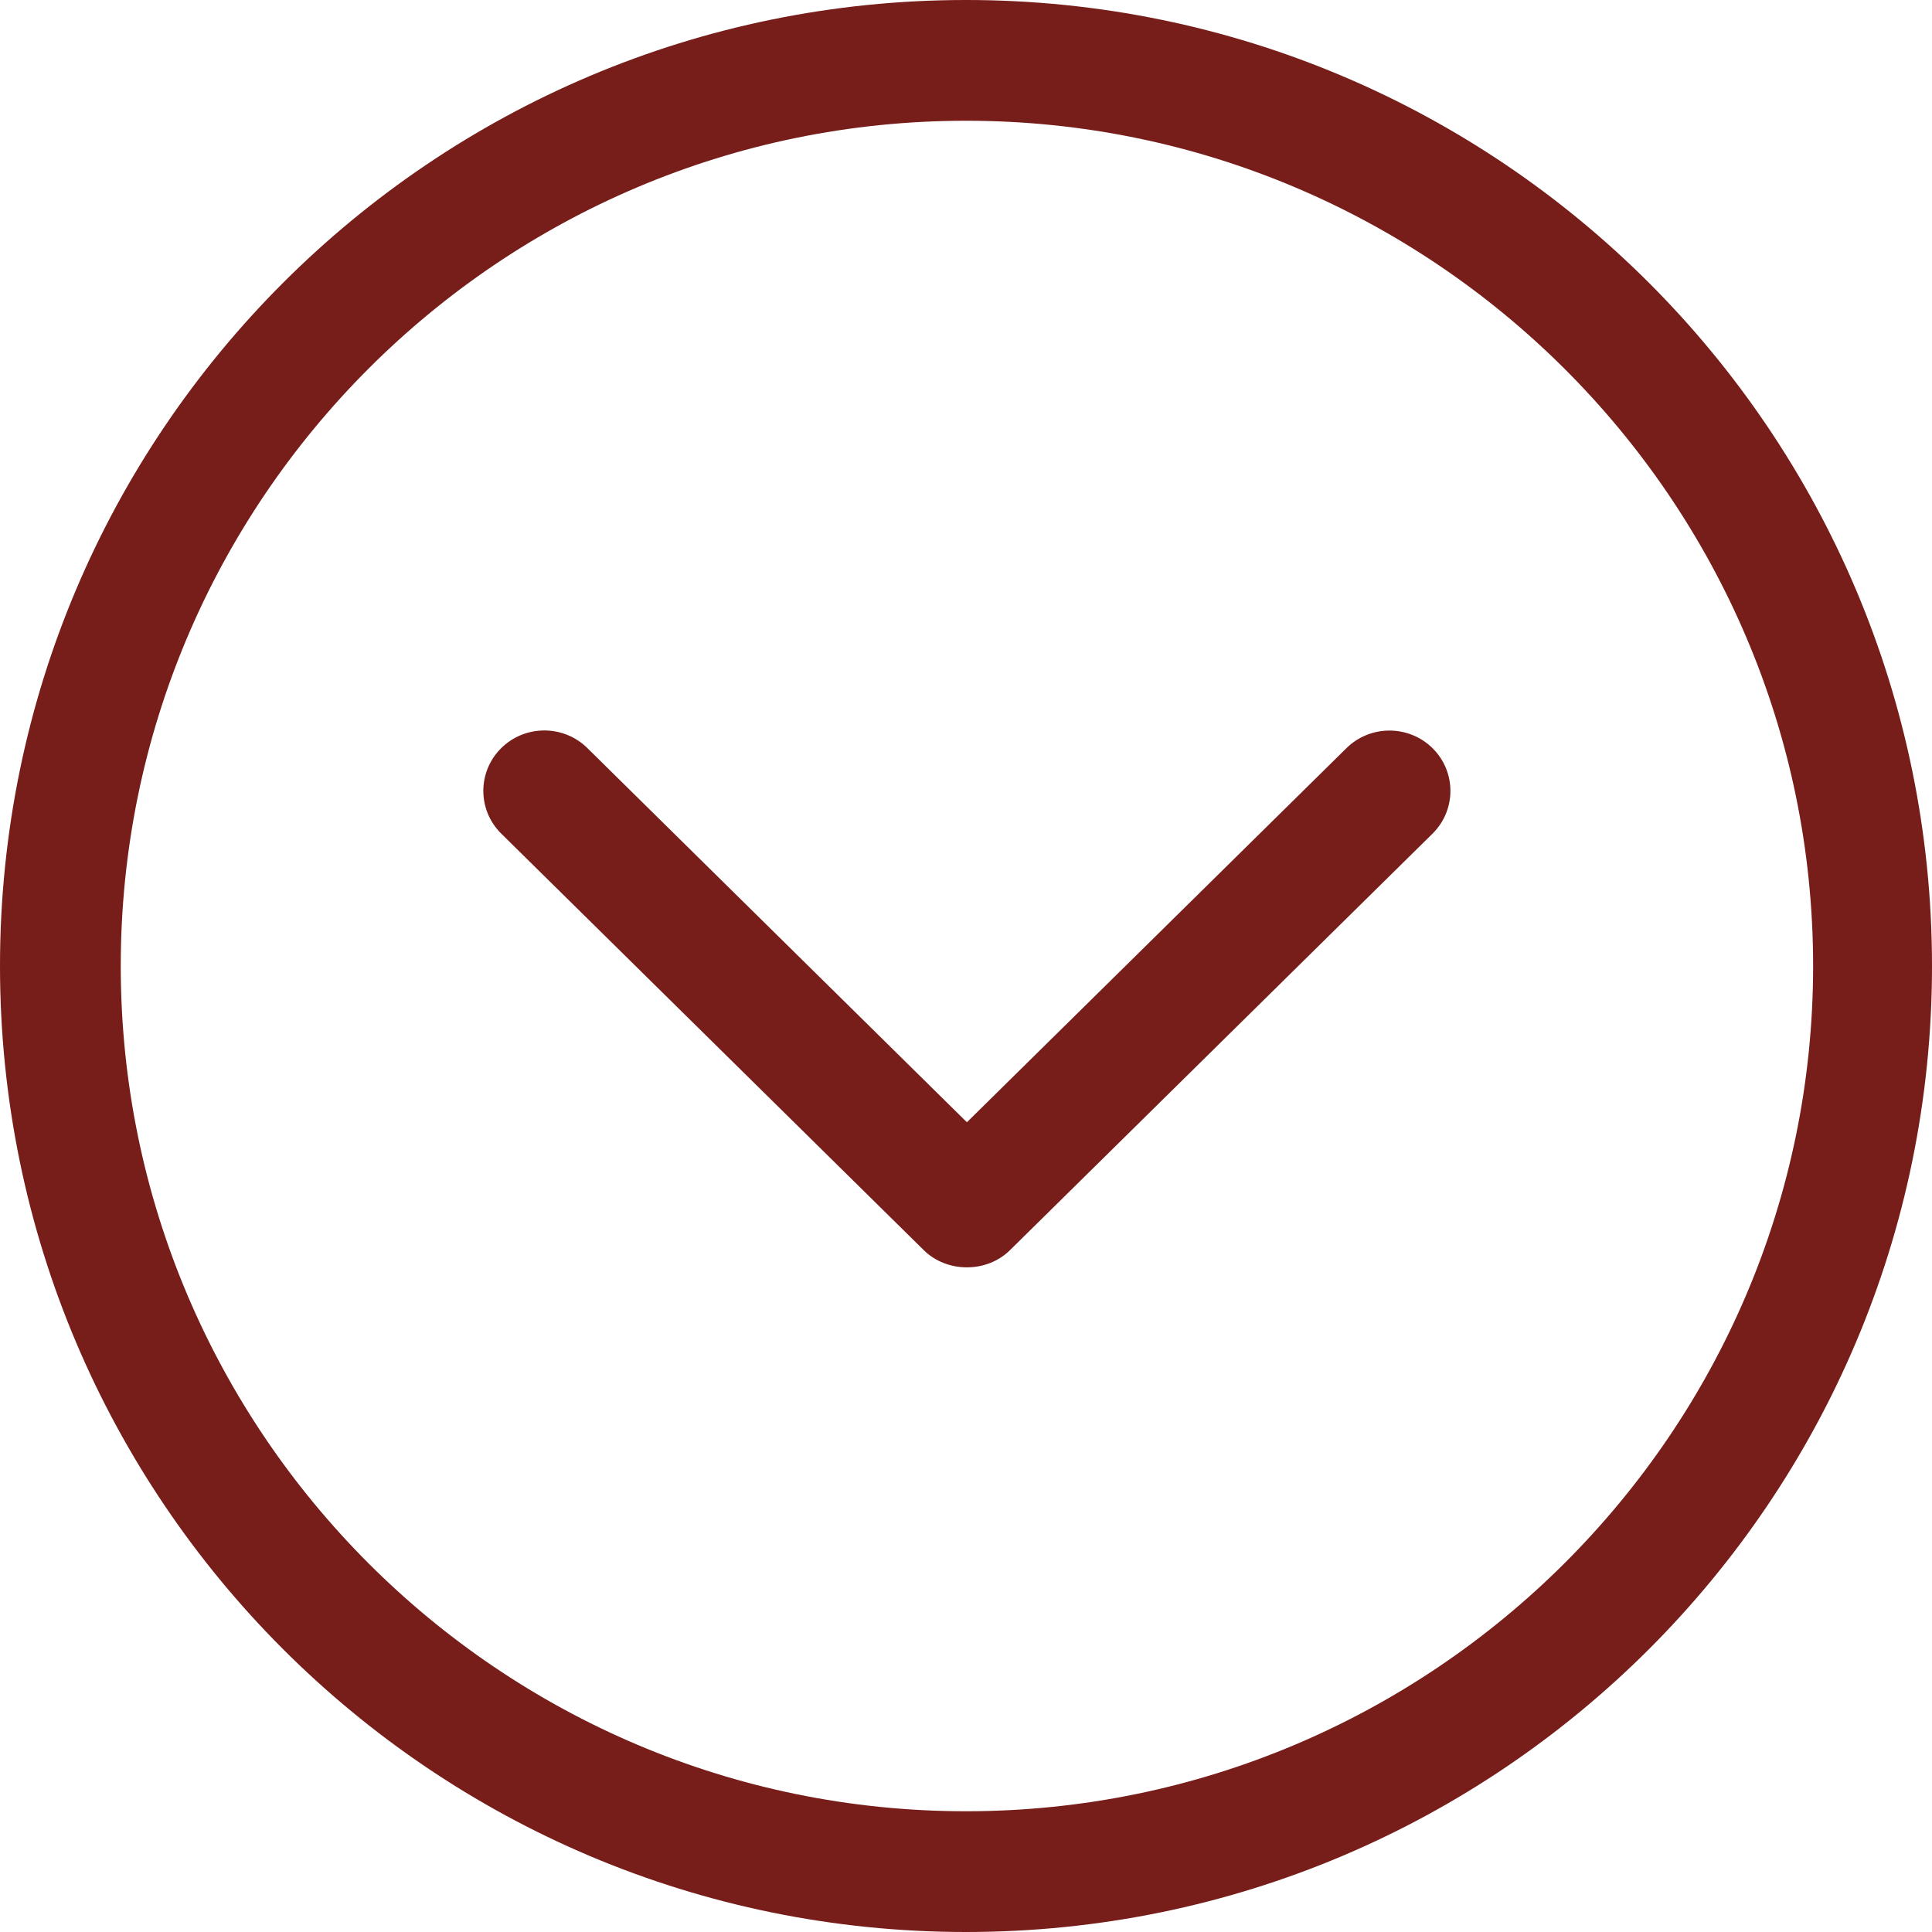
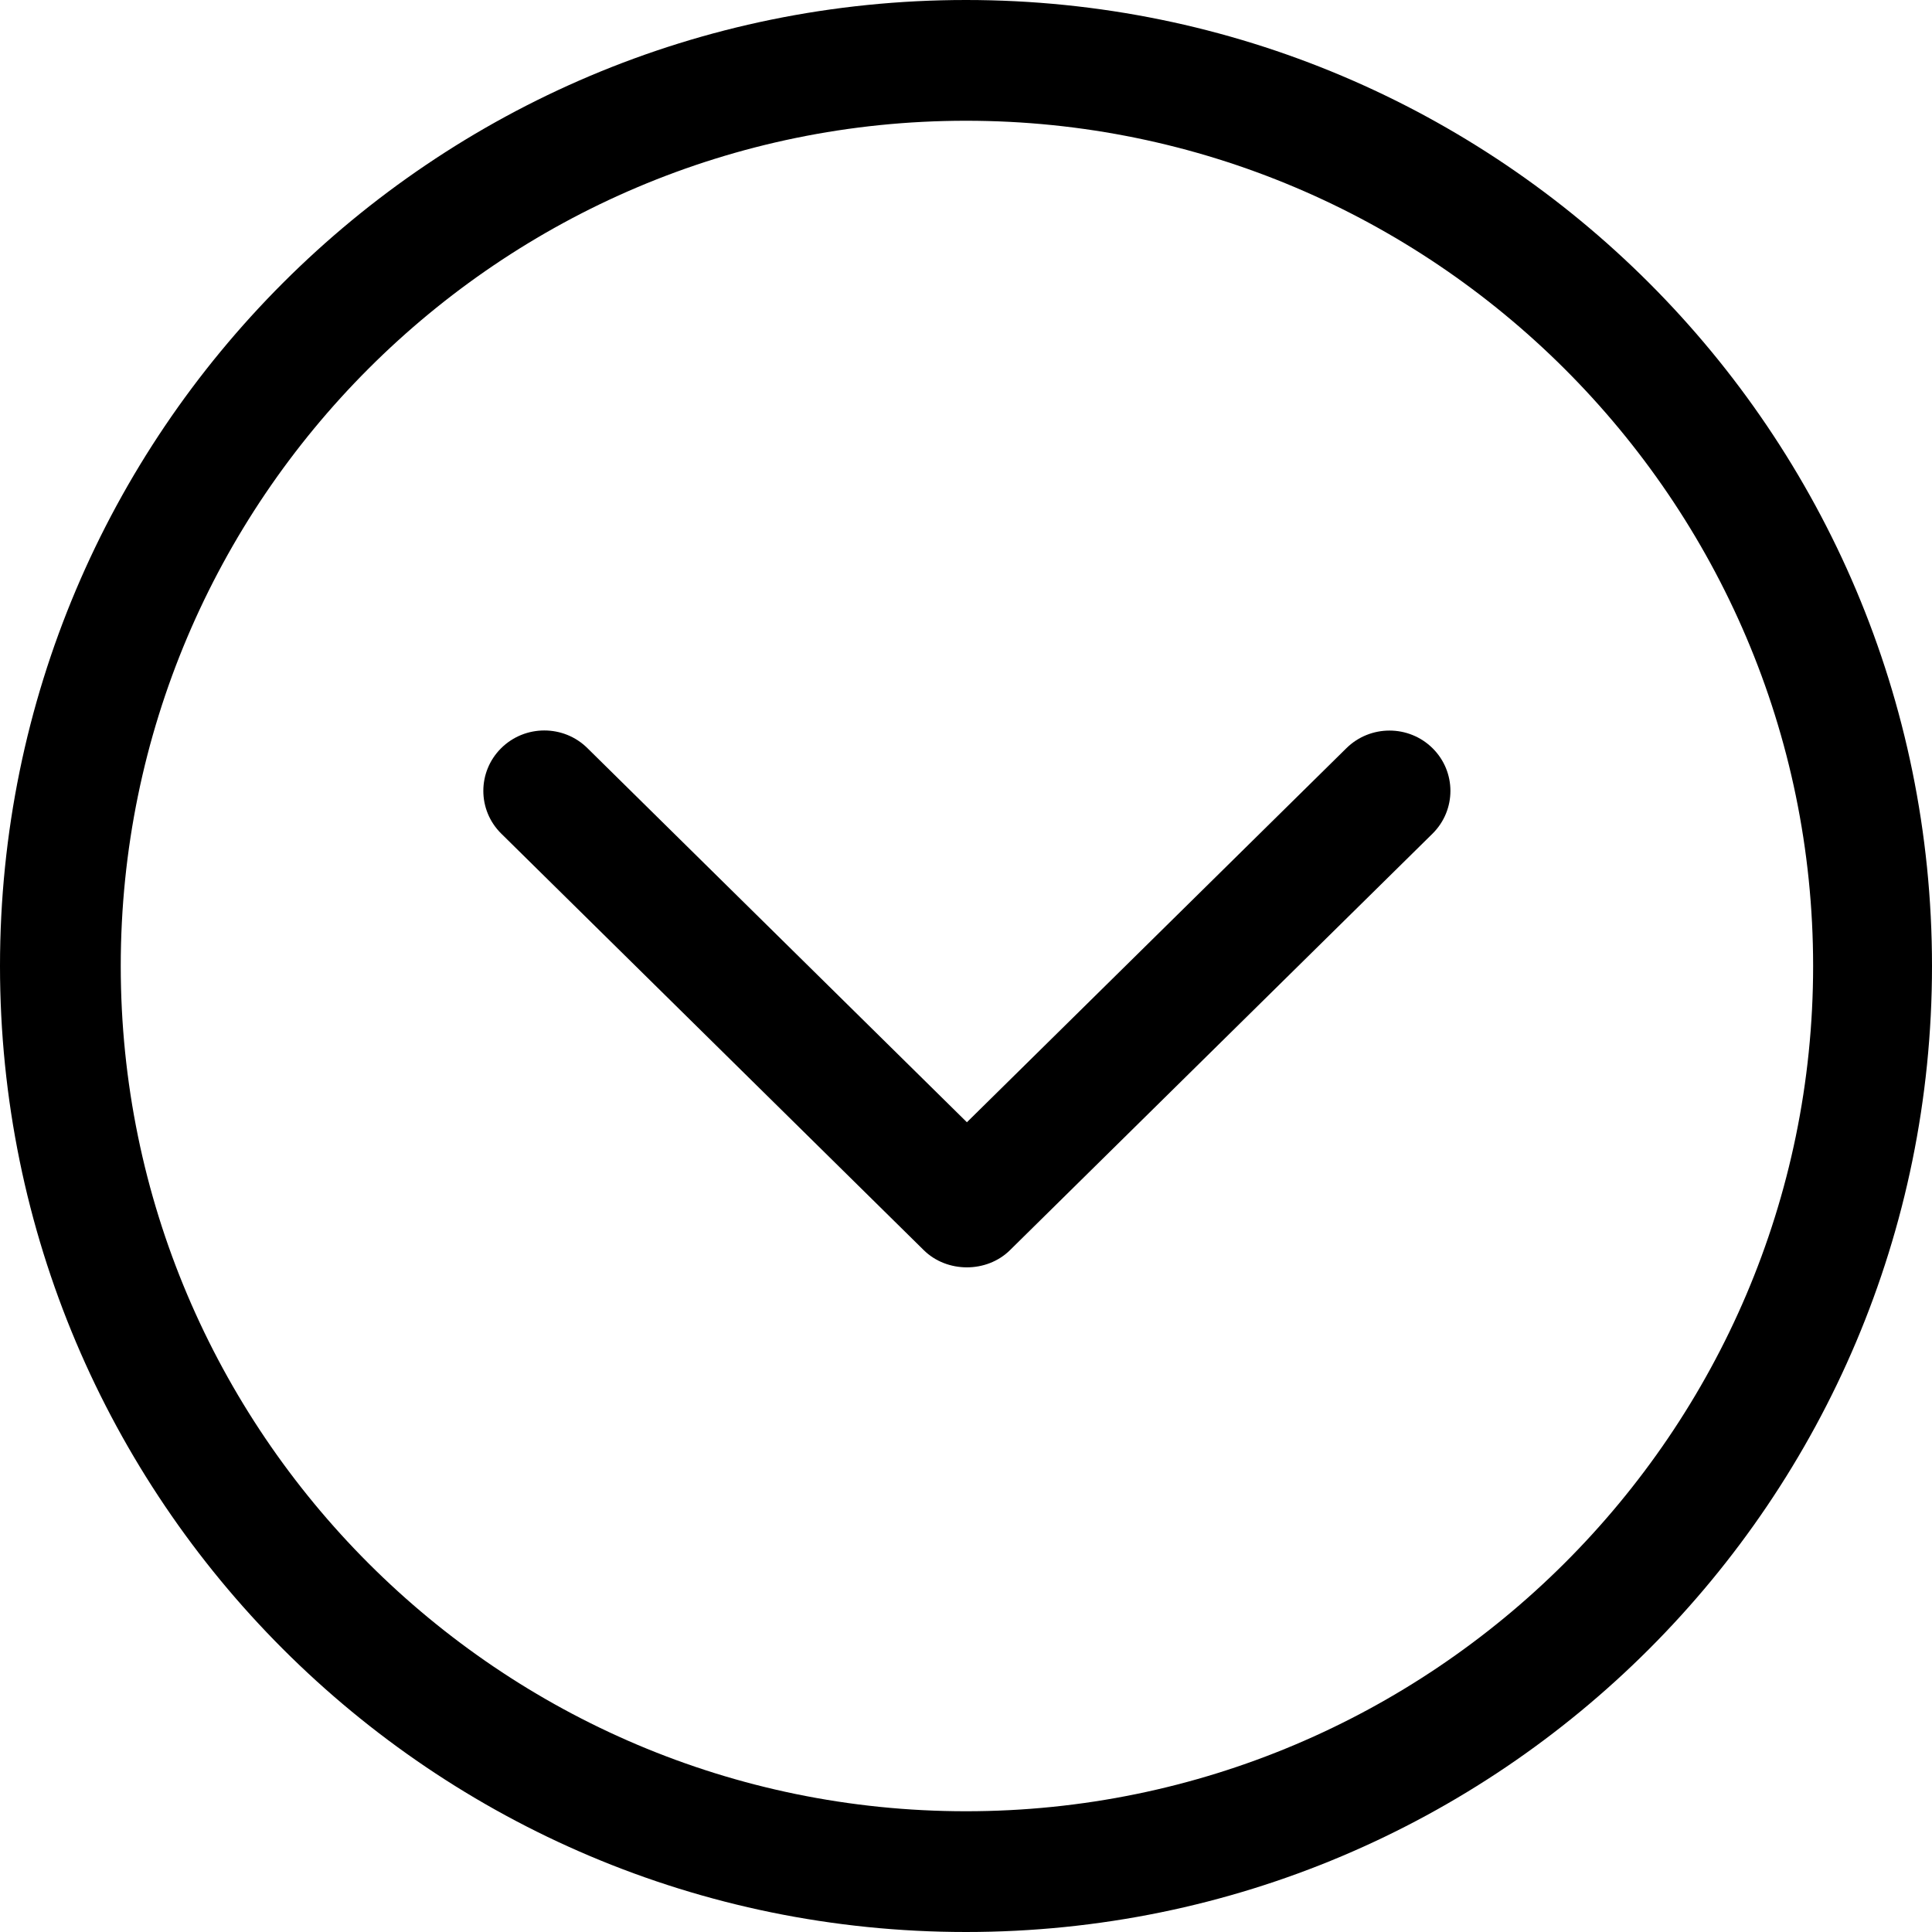
<svg xmlns="http://www.w3.org/2000/svg" viewBox="0 0 32 32">
-   <path d="M16,0C7.164,0,0,7.163,0,16c0,8.836,7.164,16,16,16c8.837,0,16-7.164,16-16C32,7.163,24.837,0,16,0z M16,30   C8.28,30,2,23.72,2,16C2,8.28,8.28,2,16,2c7.72,0,14.031,6.28,14.031,14C30.031,23.72,23.72,30,16,30z" fill="#771d1a" />
-   <path d="M22.3,12.393l-6.285,6.195l-6.285-6.196c-0.394-0.391-1.034-0.391-1.429,0   c-0.394,0.391-0.394,1.024,0,1.414l6.999,6.9c0.384,0.38,1.044,0.381,1.429,0l6.999-6.899c0.394-0.391,0.394-1.024,0-1.414   C23.334,12.003,22.695,12.003,22.3,12.393z" fill="#771d1a" />
+   <path d="M16,0C7.164,0,0,7.163,0,16c0,8.836,7.164,16,16,16c8.837,0,16-7.164,16-16C32,7.163,24.837,0,16,0z M16,30   C8.28,30,2,23.72,2,16C2,8.28,8.28,2,16,2c7.72,0,14.031,6.28,14.031,14C30.031,23.72,23.72,30,16,30z" />
+   <path d="M22.3,12.393l-6.285,6.195l-6.285-6.196c-0.394-0.391-1.034-0.391-1.429,0   c-0.394,0.391-0.394,1.024,0,1.414l6.999,6.9c0.384,0.38,1.044,0.381,1.429,0l6.999-6.899c0.394-0.391,0.394-1.024,0-1.414   C23.334,12.003,22.695,12.003,22.3,12.393z" />
</svg>
